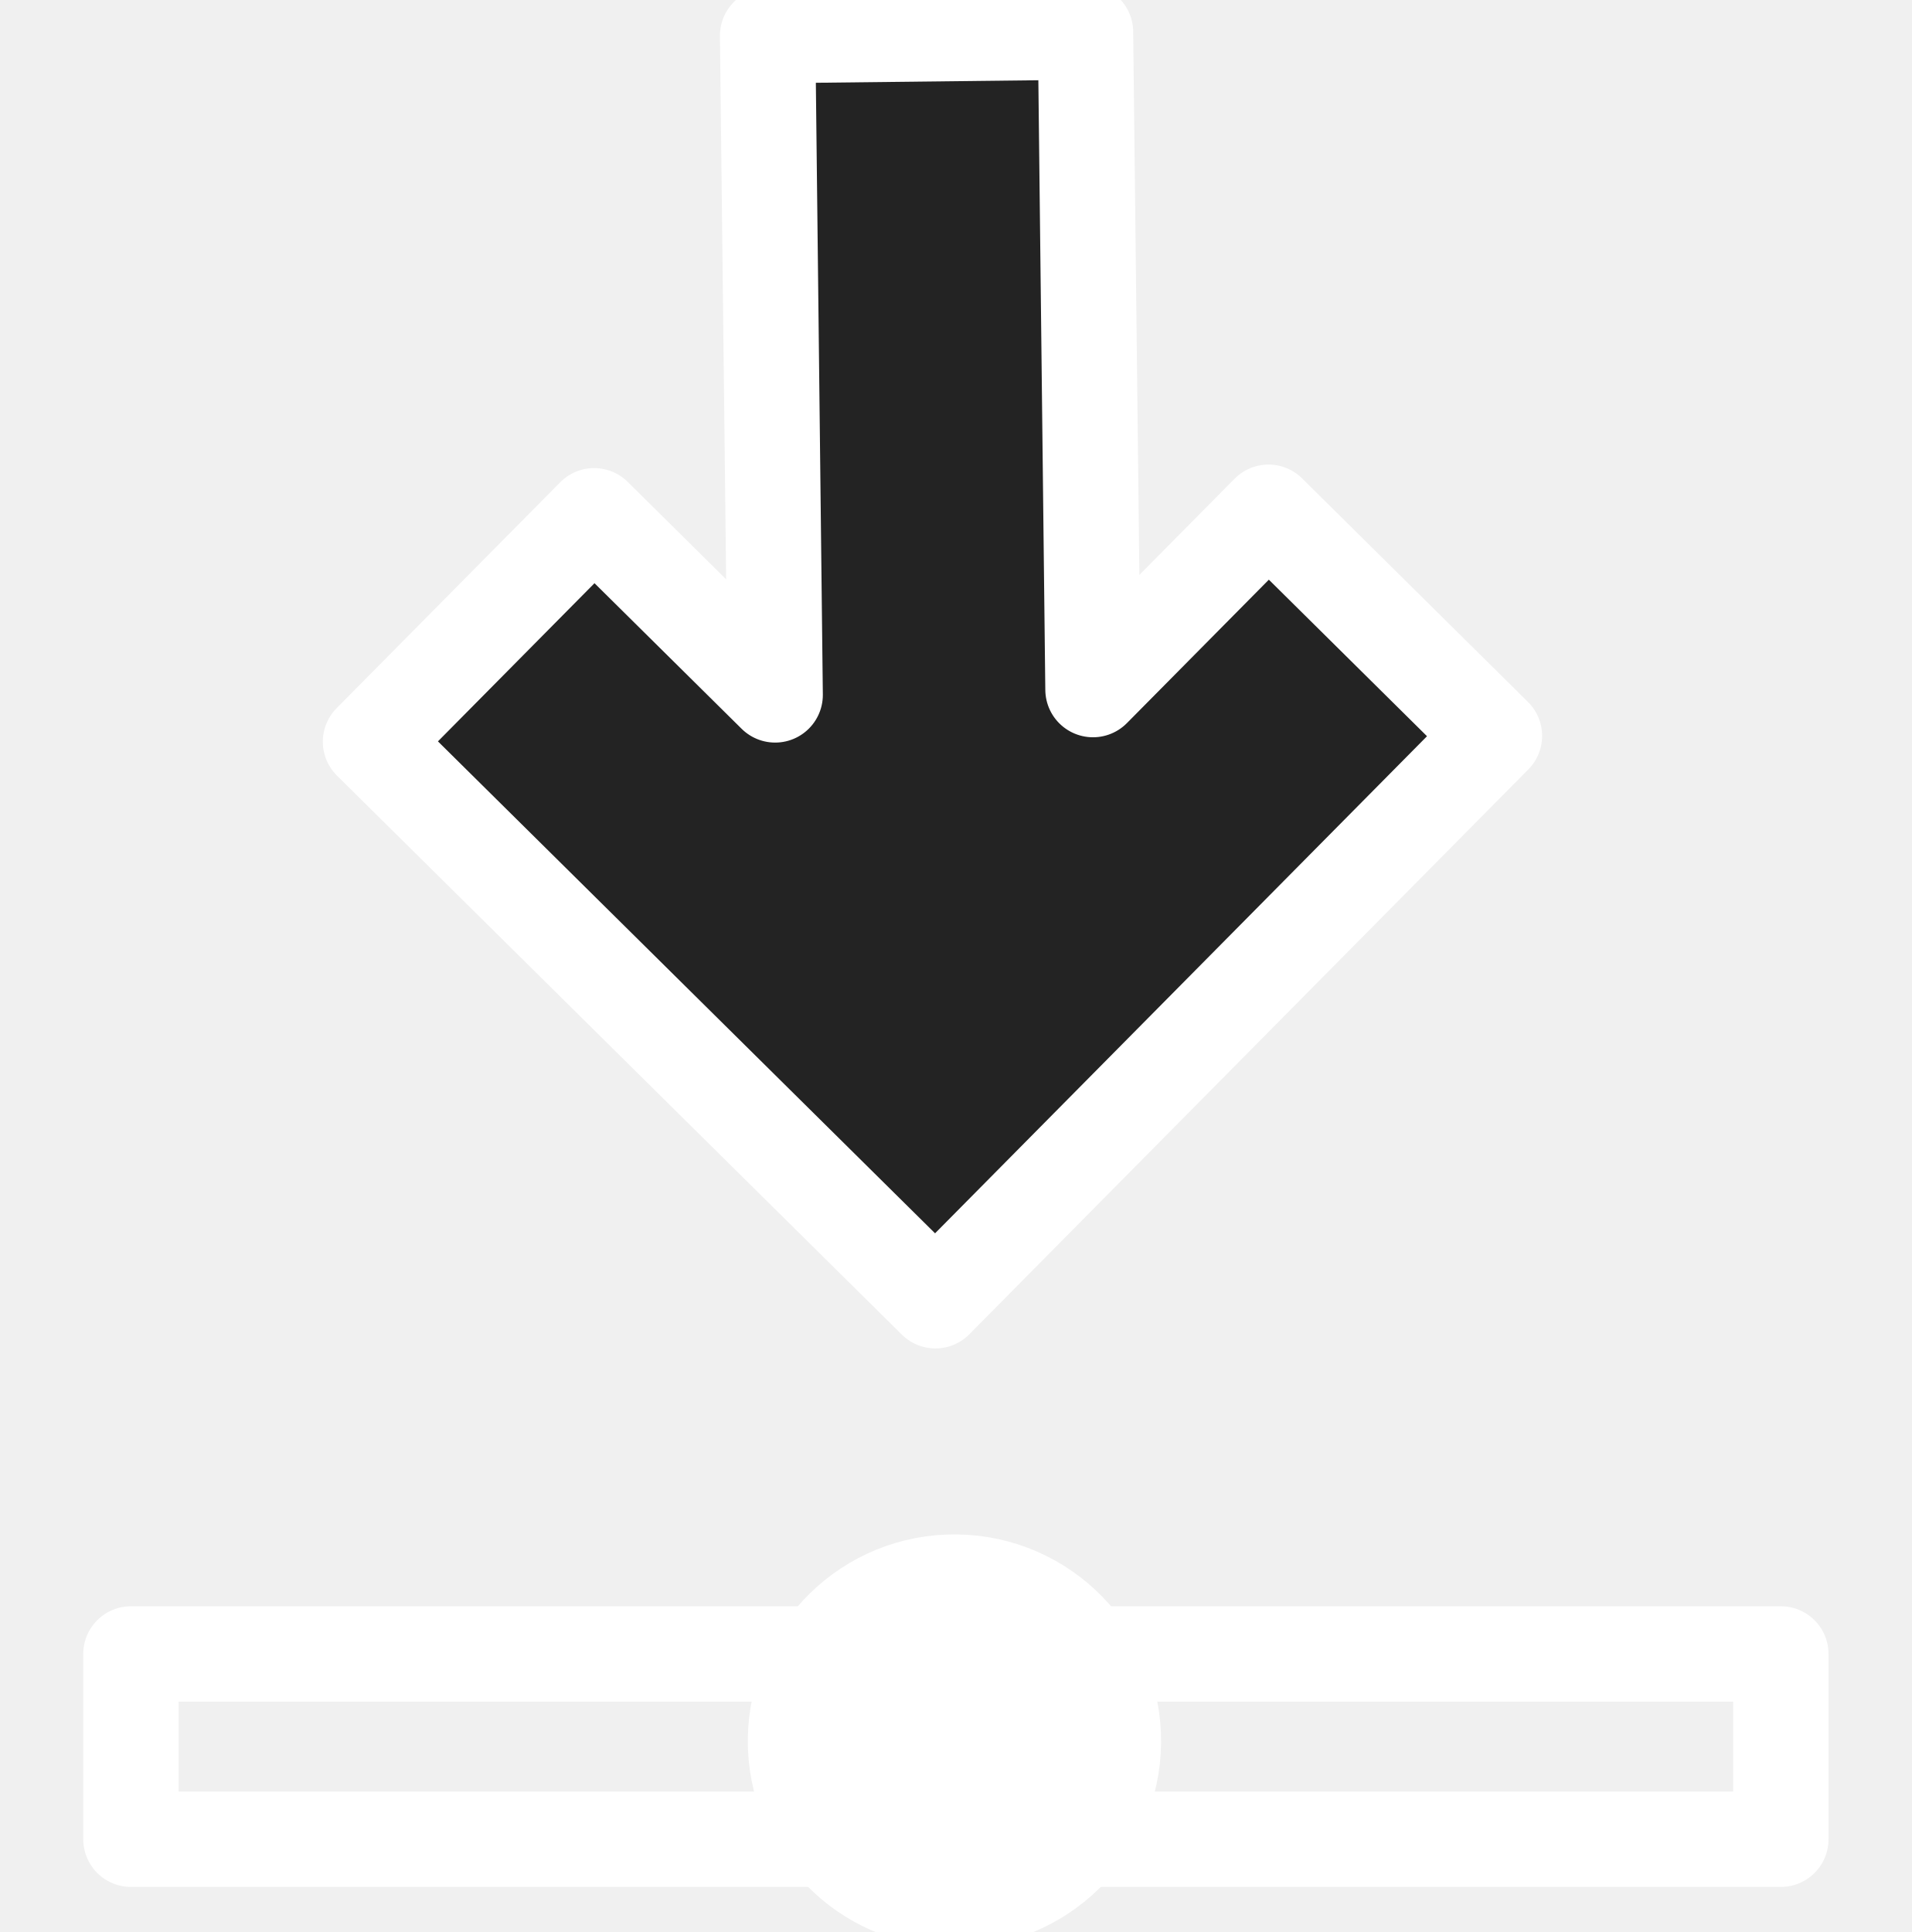
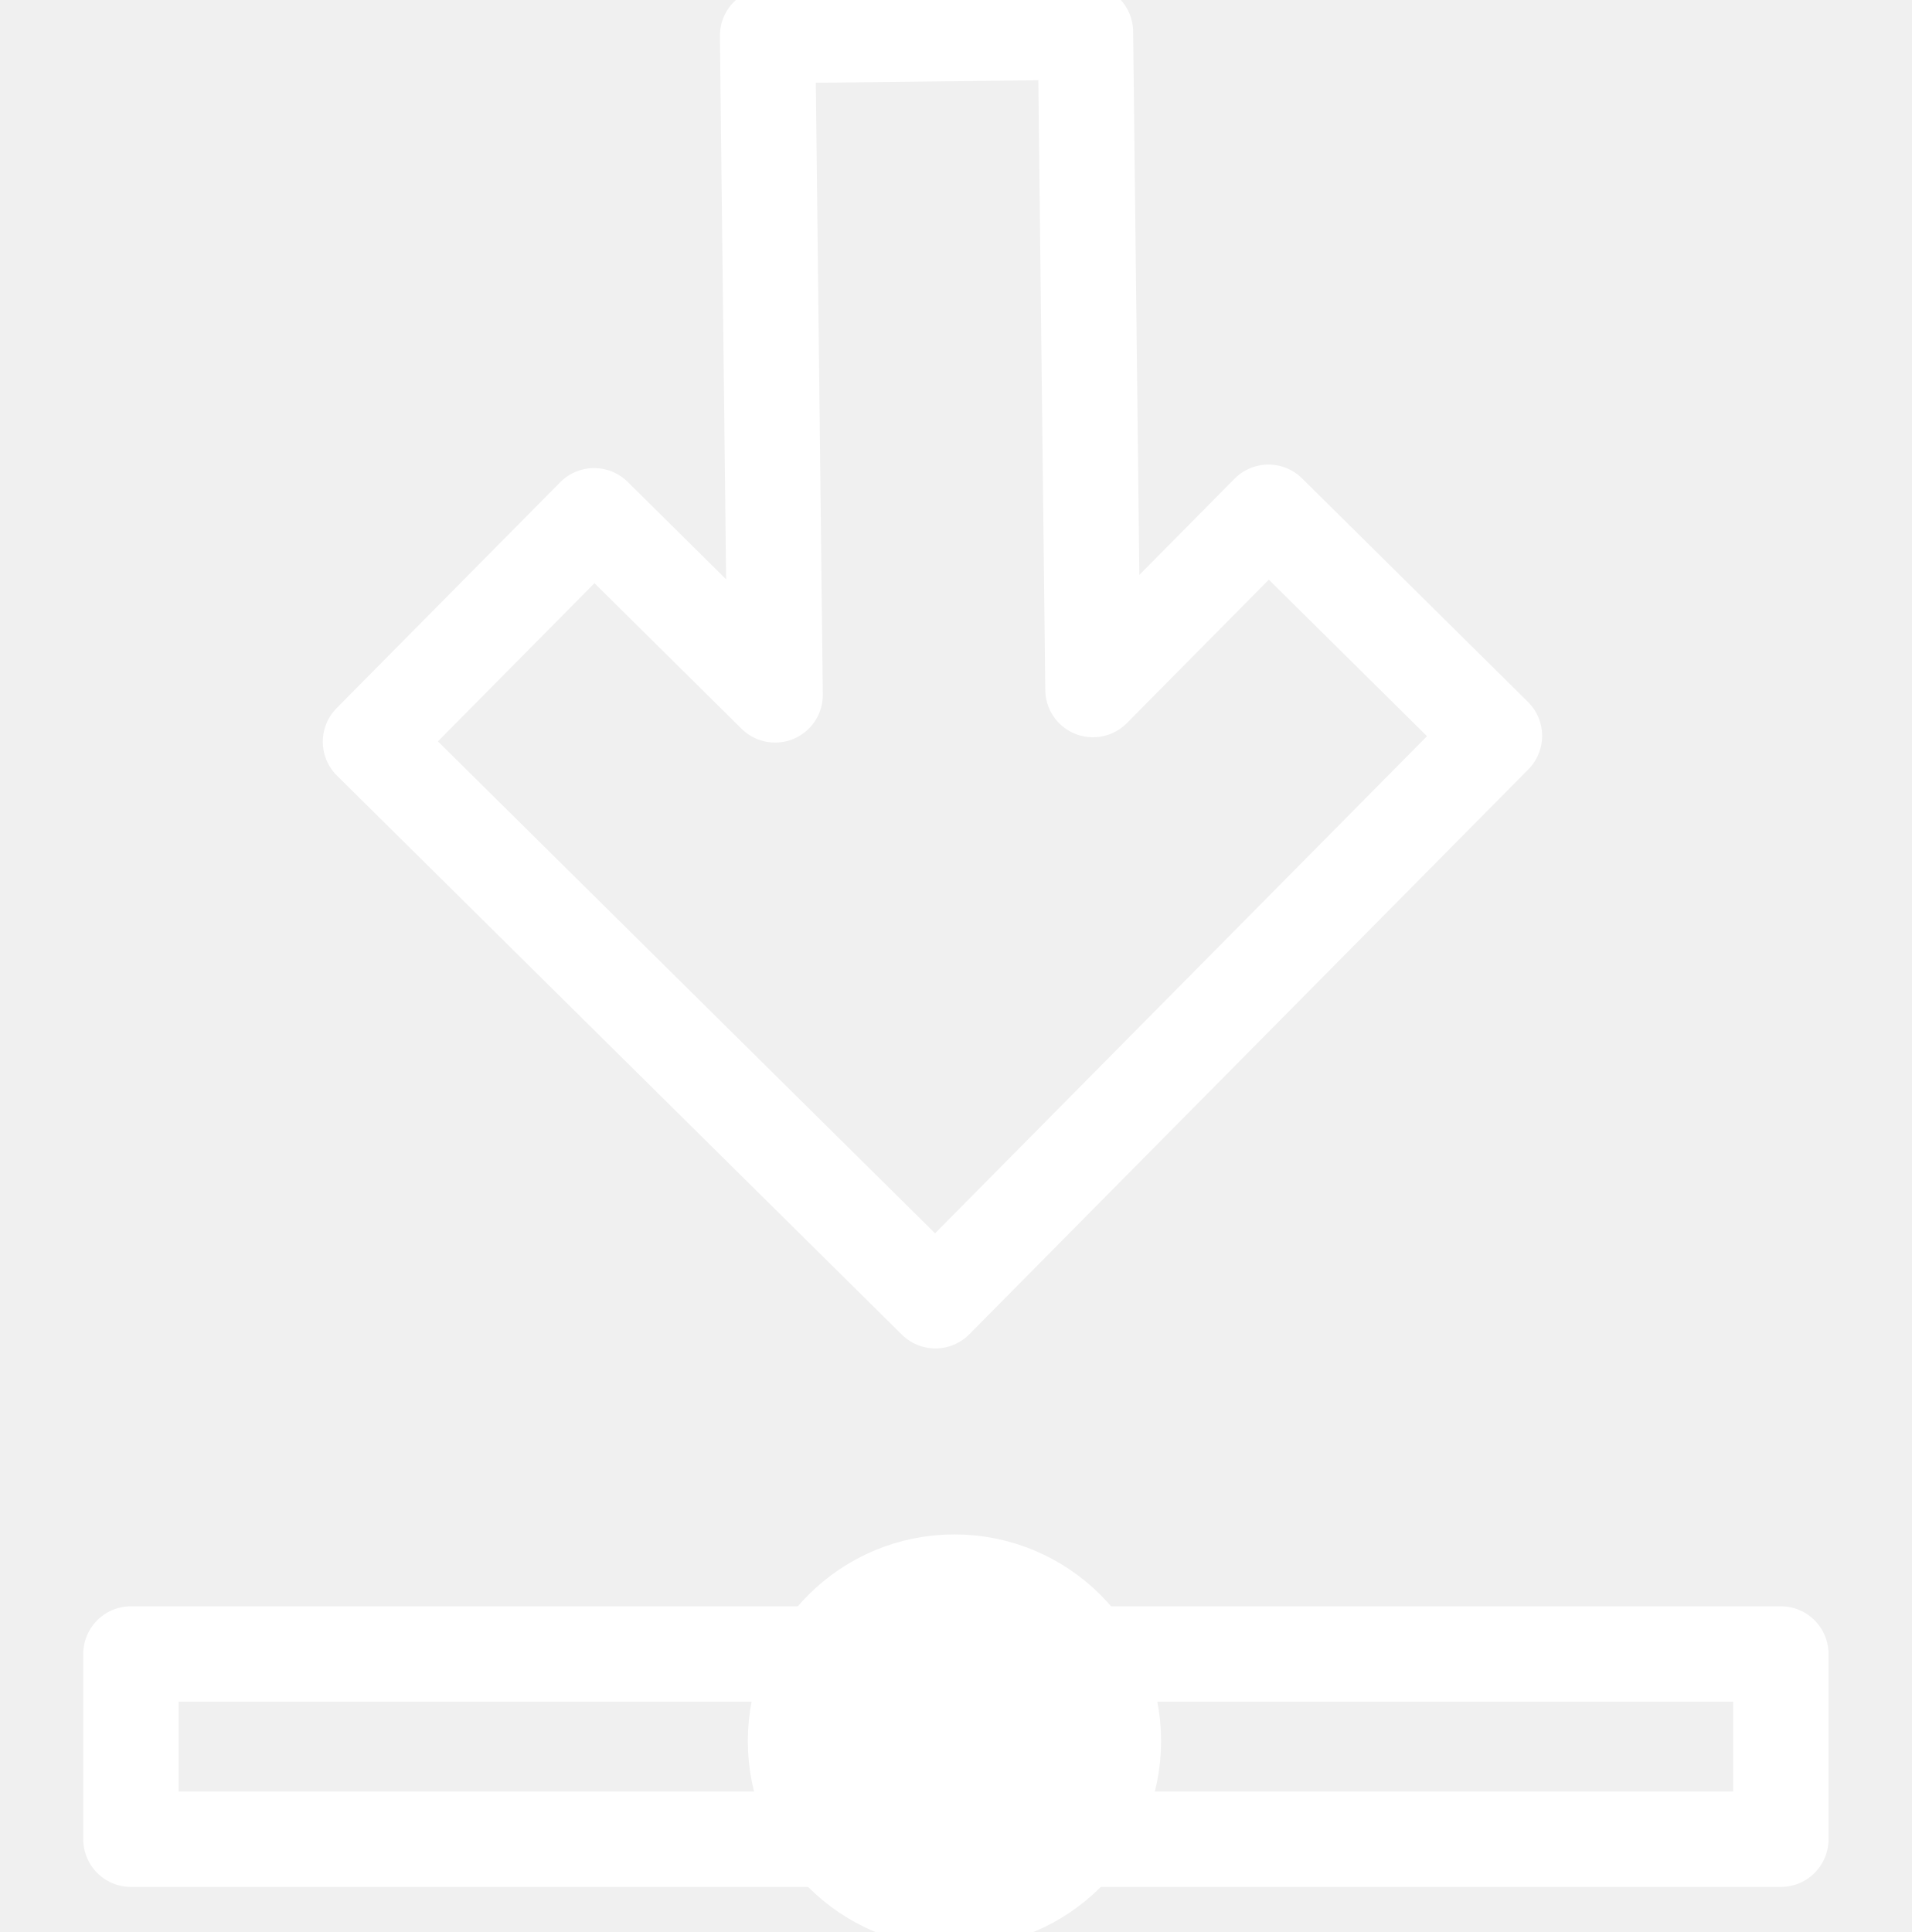
- <svg xmlns="http://www.w3.org/2000/svg" width="60.138" height="60.777" viewBox="0 0 60.138 60.777" id="svg4160" version="1.1">
-   <defs id="defs4162" />
-   <g id="layer3" style="display:inline" transform="translate(-3.532845,2.263642)">
-     <g transform="translate(-6.398314,-14.35453)" id="g39">
-       <path id="rect4760-8" d="m 22.796,16.619 3.212,-1.25 3.212,1.25 v 47.688 l -3.212,0.893 -3.212,-0.893 z" style="fill:none;fill-opacity:1;stroke:#ffffff;stroke-width:0;stroke-linecap:round;stroke-linejoin:round;stroke-miterlimit:4;stroke-dasharray:none;stroke-opacity:1" />
-       <rect y="64.121" x="14.05" height="5.829" width="51.9" id="rect7837" style="fill:none;fill-opacity:1;fill-rule:nonzero;stroke:#ffffff;stroke-width:3;stroke-linecap:round;stroke-linejoin:round;stroke-miterlimit:4;stroke-dasharray:none;stroke-opacity:1" />
-       <path id="path7561-4" d="M 56.941,35.24 39.356,53.01 21.586,35.424 l 7.035,-7.108 5.694,5.635 -0.237,-20.739 9.999,-0.114 0.236,20.686 5.521,-5.579 z" style="fill:#232323;fill-opacity:1;fill-rule:evenodd;stroke:#FFFFFF;stroke-width:3;stroke-linecap:butt;stroke-linejoin:round;stroke-miterlimit:4;stroke-dasharray:none;stroke-opacity:1" />
-       <circle transform="rotate(-89.38248)" r="5" cy="40.673" cx="-66.426" id="path8128" style="fill:#FFFFFF;fill-opacity:1;fill-rule:nonzero;stroke:#ffffff;stroke-width:3;stroke-linecap:round;stroke-linejoin:round;stroke-miterlimit:4;stroke-dasharray:none;stroke-opacity:1" />
+ <svg xmlns="http://www.w3.org/2000/svg" version="1.1" id="svg4160" x="0px" y="0px" width="60.137px" height="60.777px" viewBox="0 0 60.137 60.777" enable-background="new 0 0 60.137 60.777" xml:space="preserve">
+   <g id="layer3" transform="translate(-3.532845,2.263642)">
+     <g id="g39" transform="translate(-6.398314,-14.35453)">
+       <rect id="rect7837" x="14.05" y="64.122" fill="none" stroke="#FFFFFF" stroke-width="3" stroke-linecap="round" stroke-linejoin="round" width="51.9" height="5.828" />
+       <path id="path7561-4" fill="none" stroke="#FFFFFF" stroke-width="3" stroke-linejoin="round" d="    M56.941,35.239L39.356,53.01L21.585,35.424l7.035-7.108l5.694,5.635l-0.237-20.739l9.999-0.114l0.236,20.686l5.521-5.579    L56.941,35.239z" />
+       <circle id="path8128" fill="#FFFFFF" stroke="#FFFFFF" stroke-width="3" stroke-linecap="round" stroke-linejoin="round" cx="39.955" cy="66.861" r="5" />
    </g>
  </g>
</svg>
